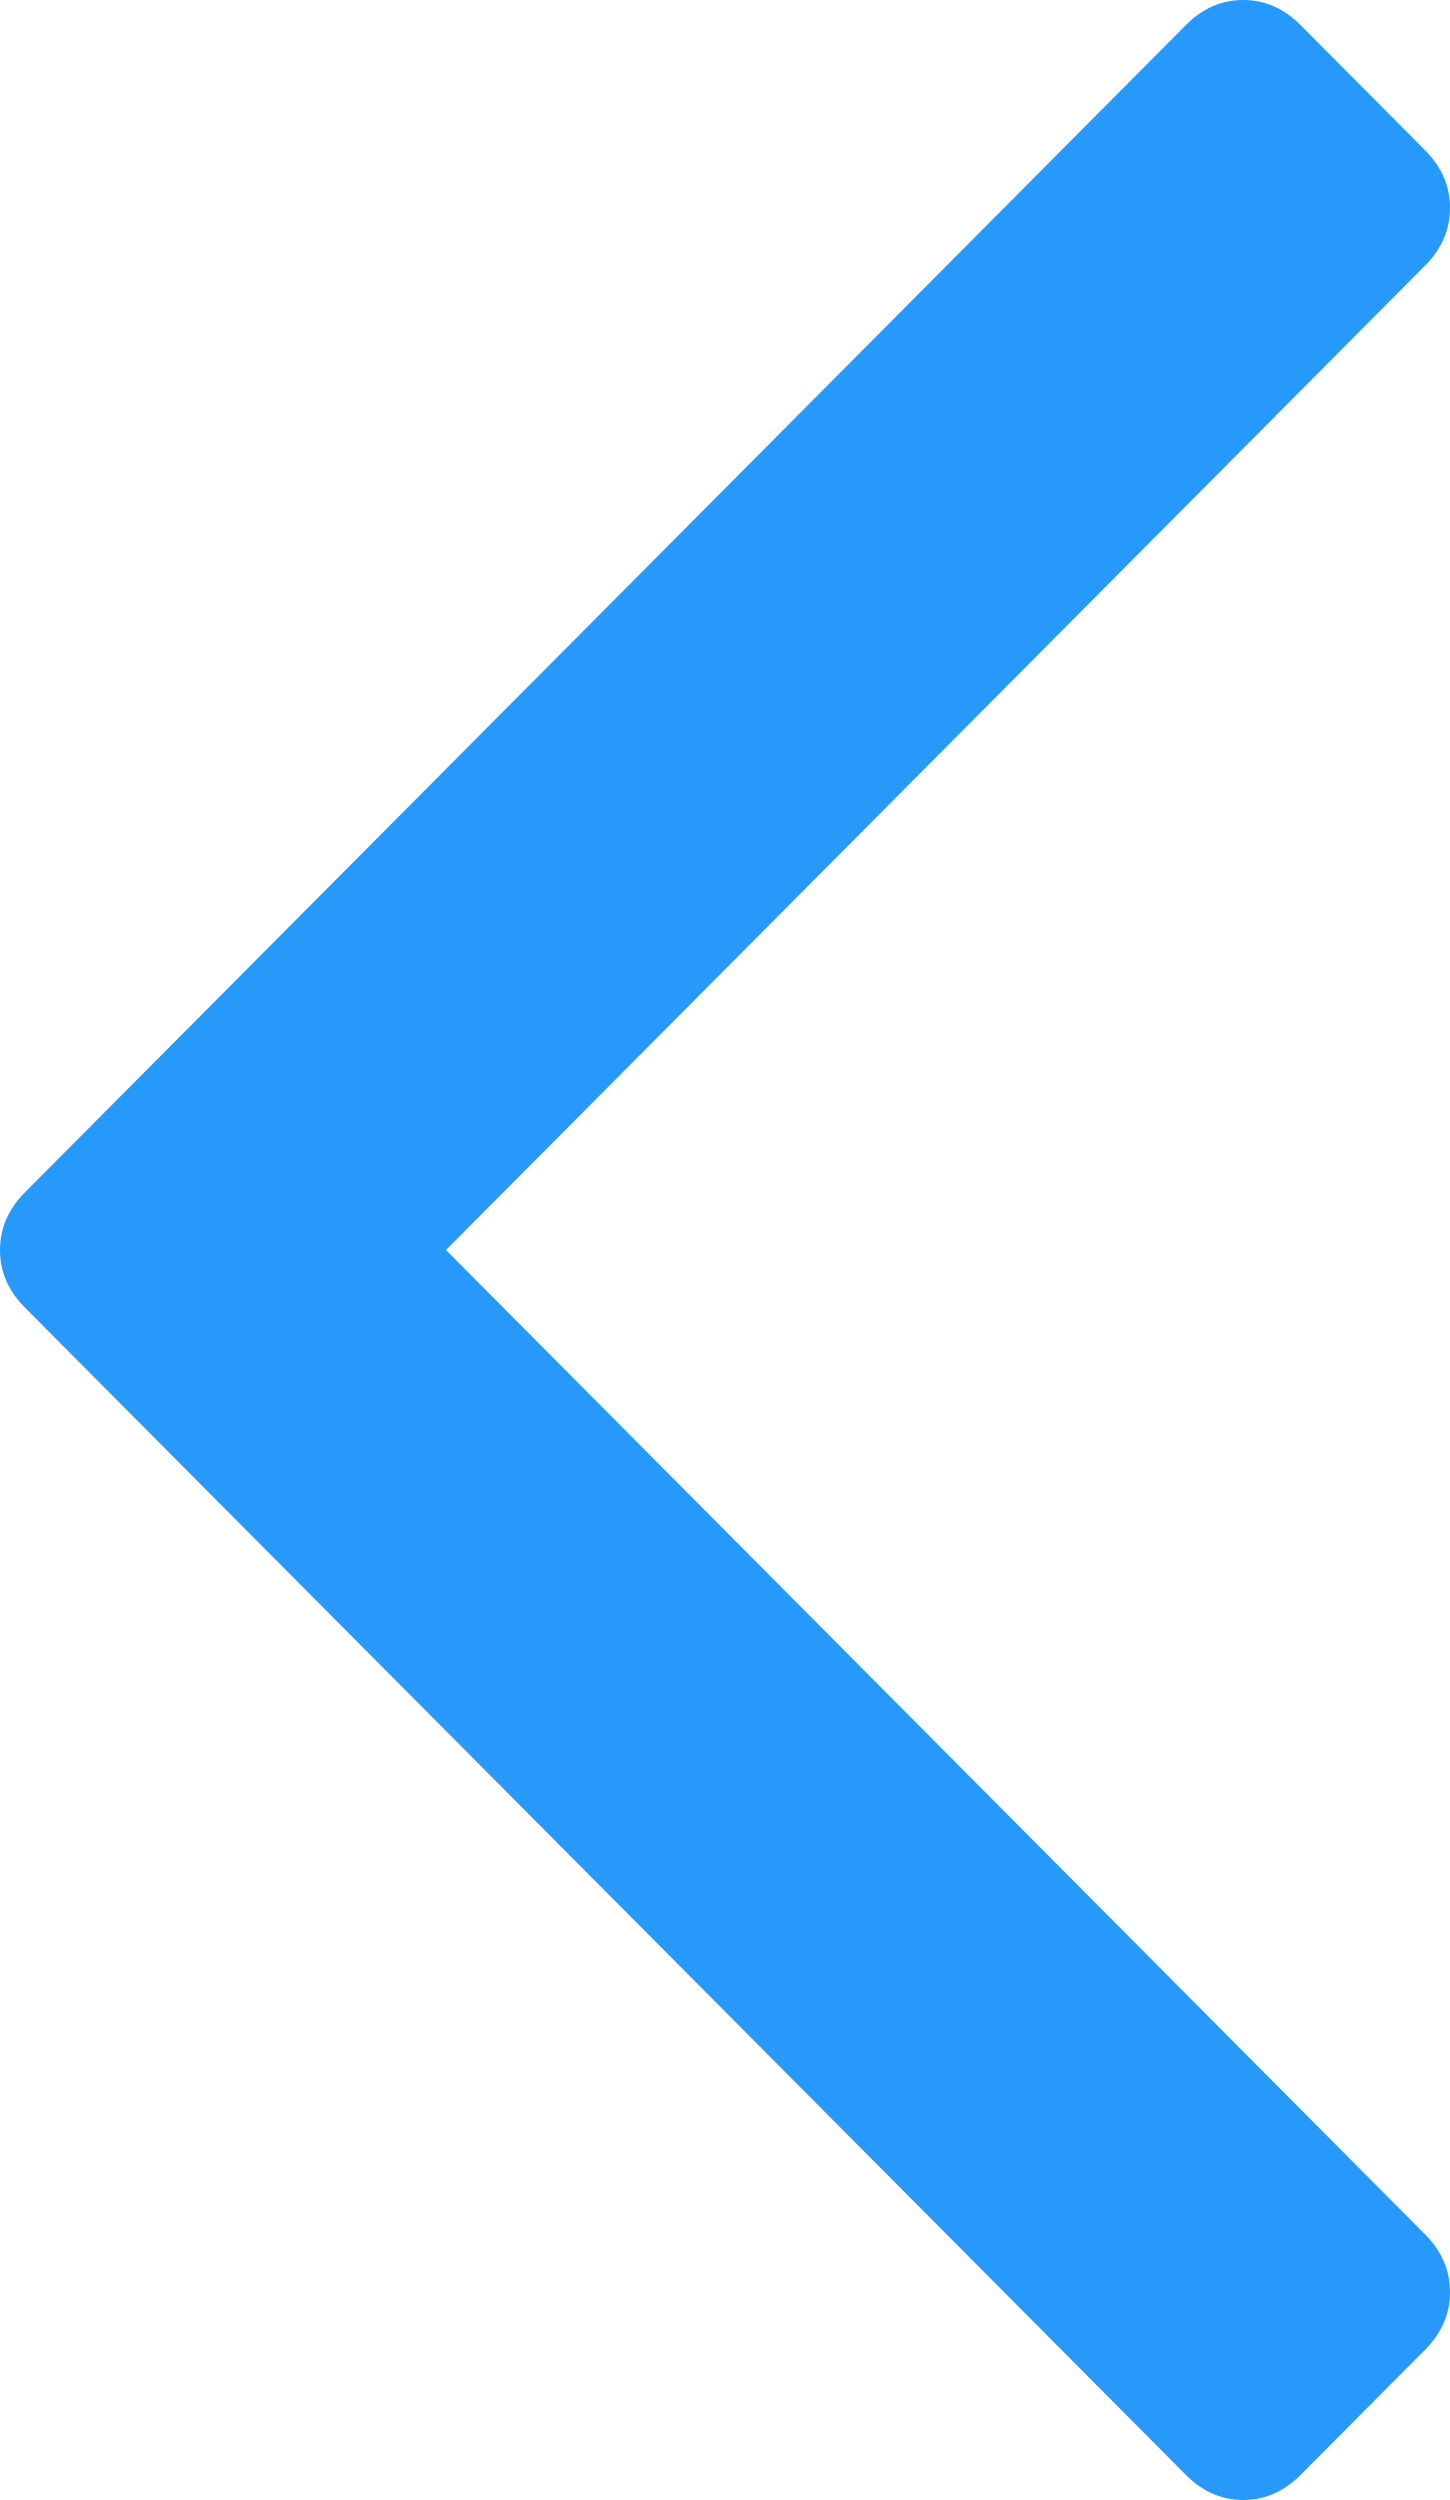
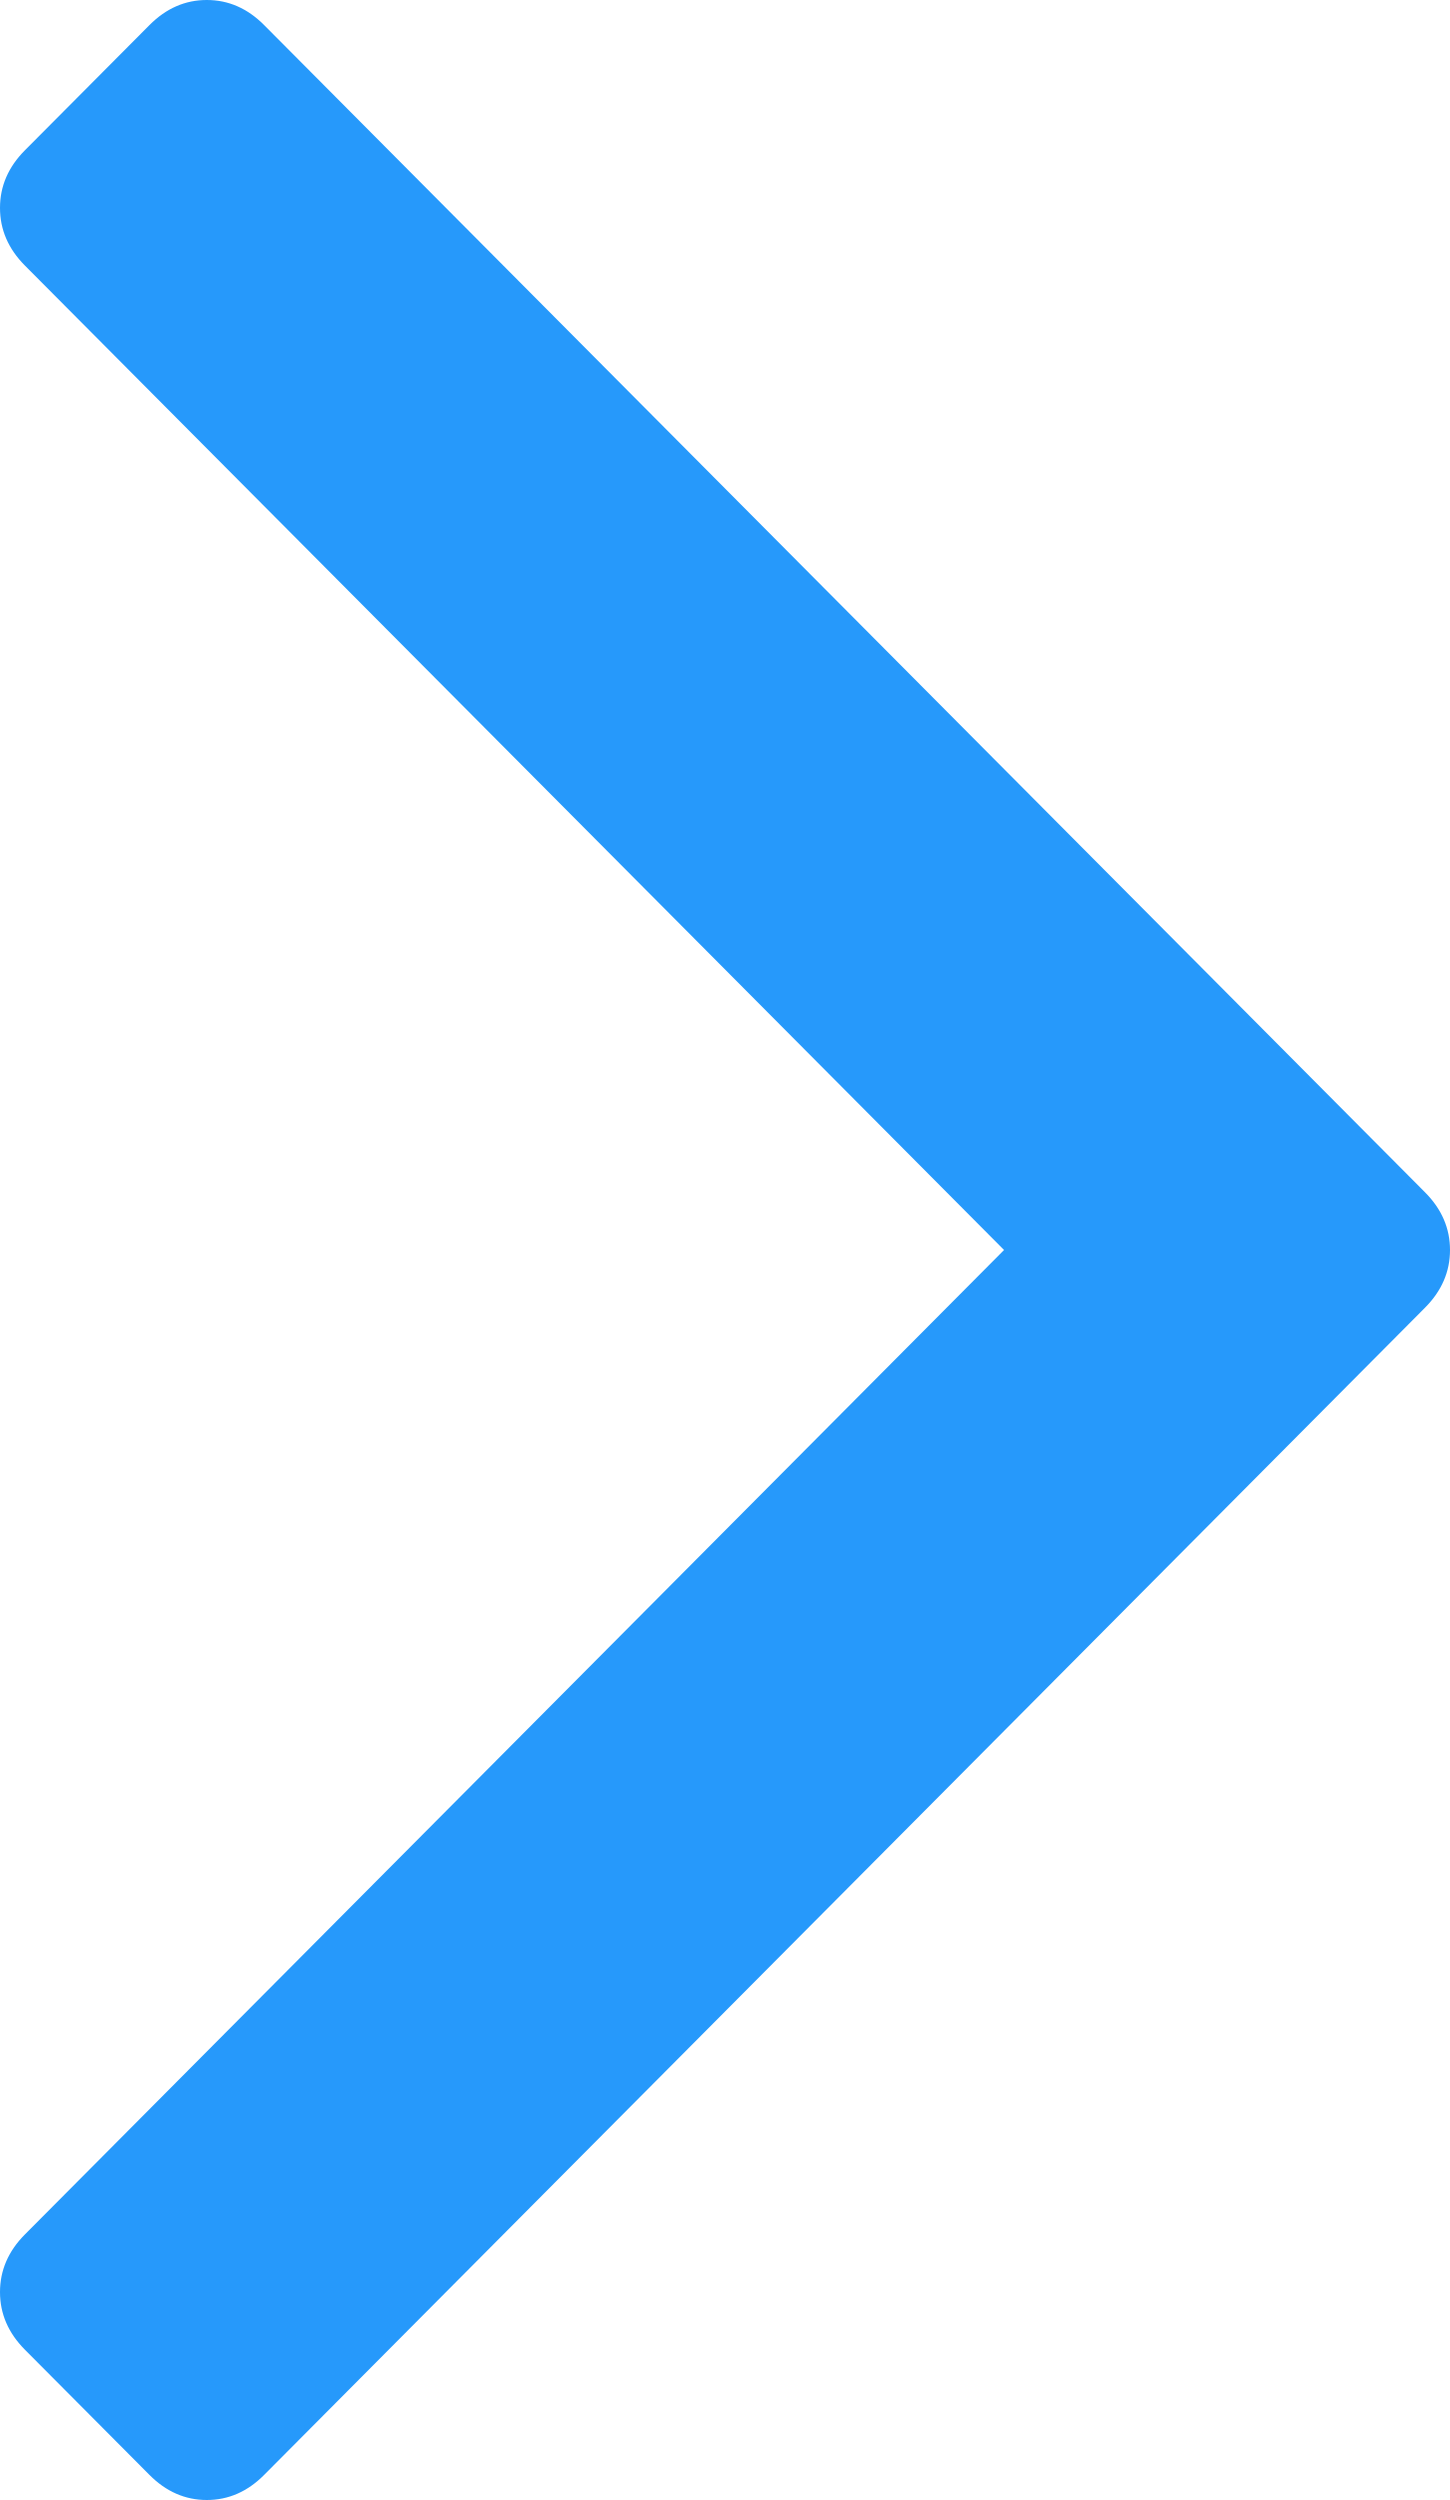
<svg xmlns="http://www.w3.org/2000/svg" version="1.1" width="29px" height="50px">
-   <g transform="matrix(1 0 0 1 -139 -771 )">
-     <path d="M 28.502 3.006  C 28.834 3.34  29 3.724  29 4.158  C 29 4.593  28.834 4.977  28.502 5.311  L 8.919 25  L 28.502 44.689  C 28.834 45.023  29 45.407  29 45.842  C 29 46.276  28.834 46.66  28.502 46.994  L 26.01 49.499  C 25.678 49.833  25.296 50  24.864 50  C 24.432 50  24.05 49.833  23.718 49.499  L 0.498 26.152  C 0.166 25.818  0 25.434  0 25  C 0 24.566  0.166 24.182  0.498 23.848  L 23.718 0.501  C 24.05 0.167  24.432 0  24.864 0  C 25.296 0  25.678 0.167  26.01 0.501  L 28.502 3.006  Z " fill-rule="nonzero" fill="#2699fb" stroke="none" transform="matrix(1 0 0 1 139 771 )" />
+   <g transform="matrix(1 0 0 1 -1198 -771 )">
+     <path d="M 28.502 23.848  C 28.834 24.182  29 24.566  29 25  C 29 25.434  28.834 25.818  28.502 26.152  L 5.282 49.499  C 4.95 49.833  4.568 50  4.136 50  C 3.704 50  3.322 49.833  2.99 49.499  L 0.498 46.994  C 0.166 46.66  0 46.276  0 45.842  C 0 45.407  0.166 45.023  0.498 44.689  L 20.081 25  L 0.498 5.311  C 0.166 4.977  0 4.593  0 4.158  C 0 3.724  0.166 3.34  0.498 3.006  L 2.99 0.501  C 3.322 0.167  3.704 0  4.136 0  C 4.568 0  4.95 0.167  5.282 0.501  L 28.502 23.848  Z " fill-rule="nonzero" fill="#2699fb" stroke="none" transform="matrix(1 0 0 1 1198 771 )" />
  </g>
</svg>
